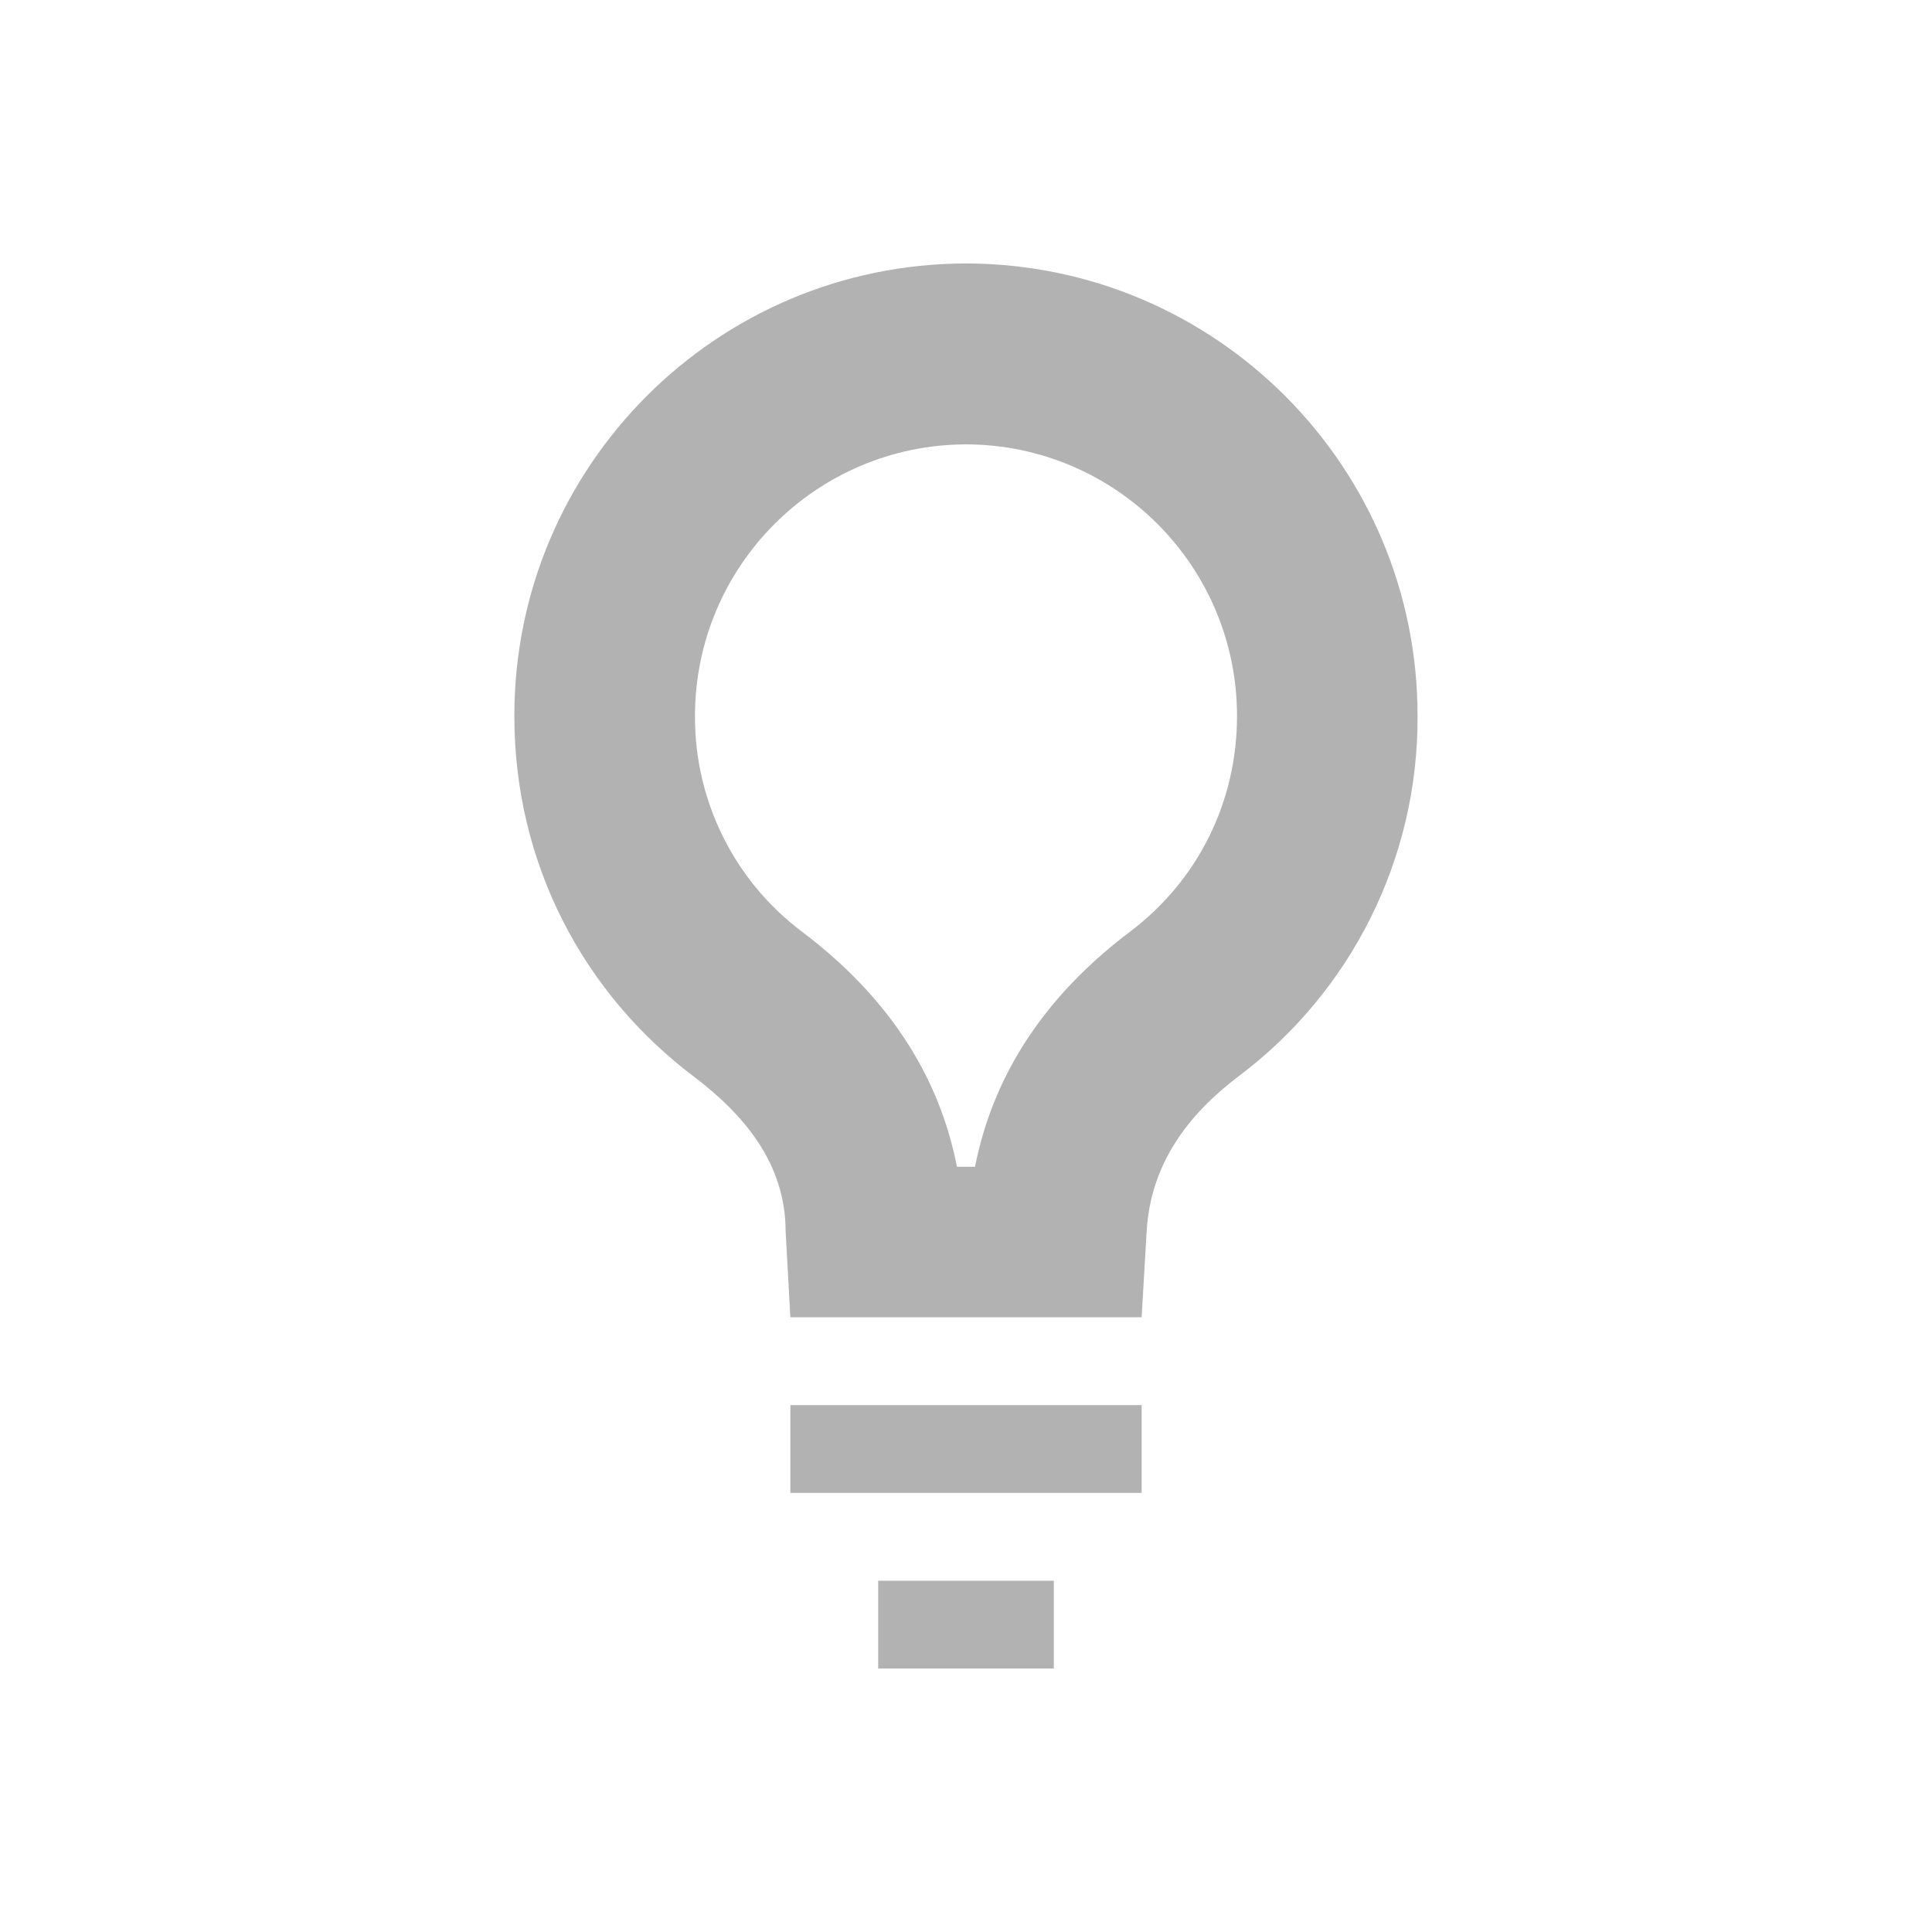
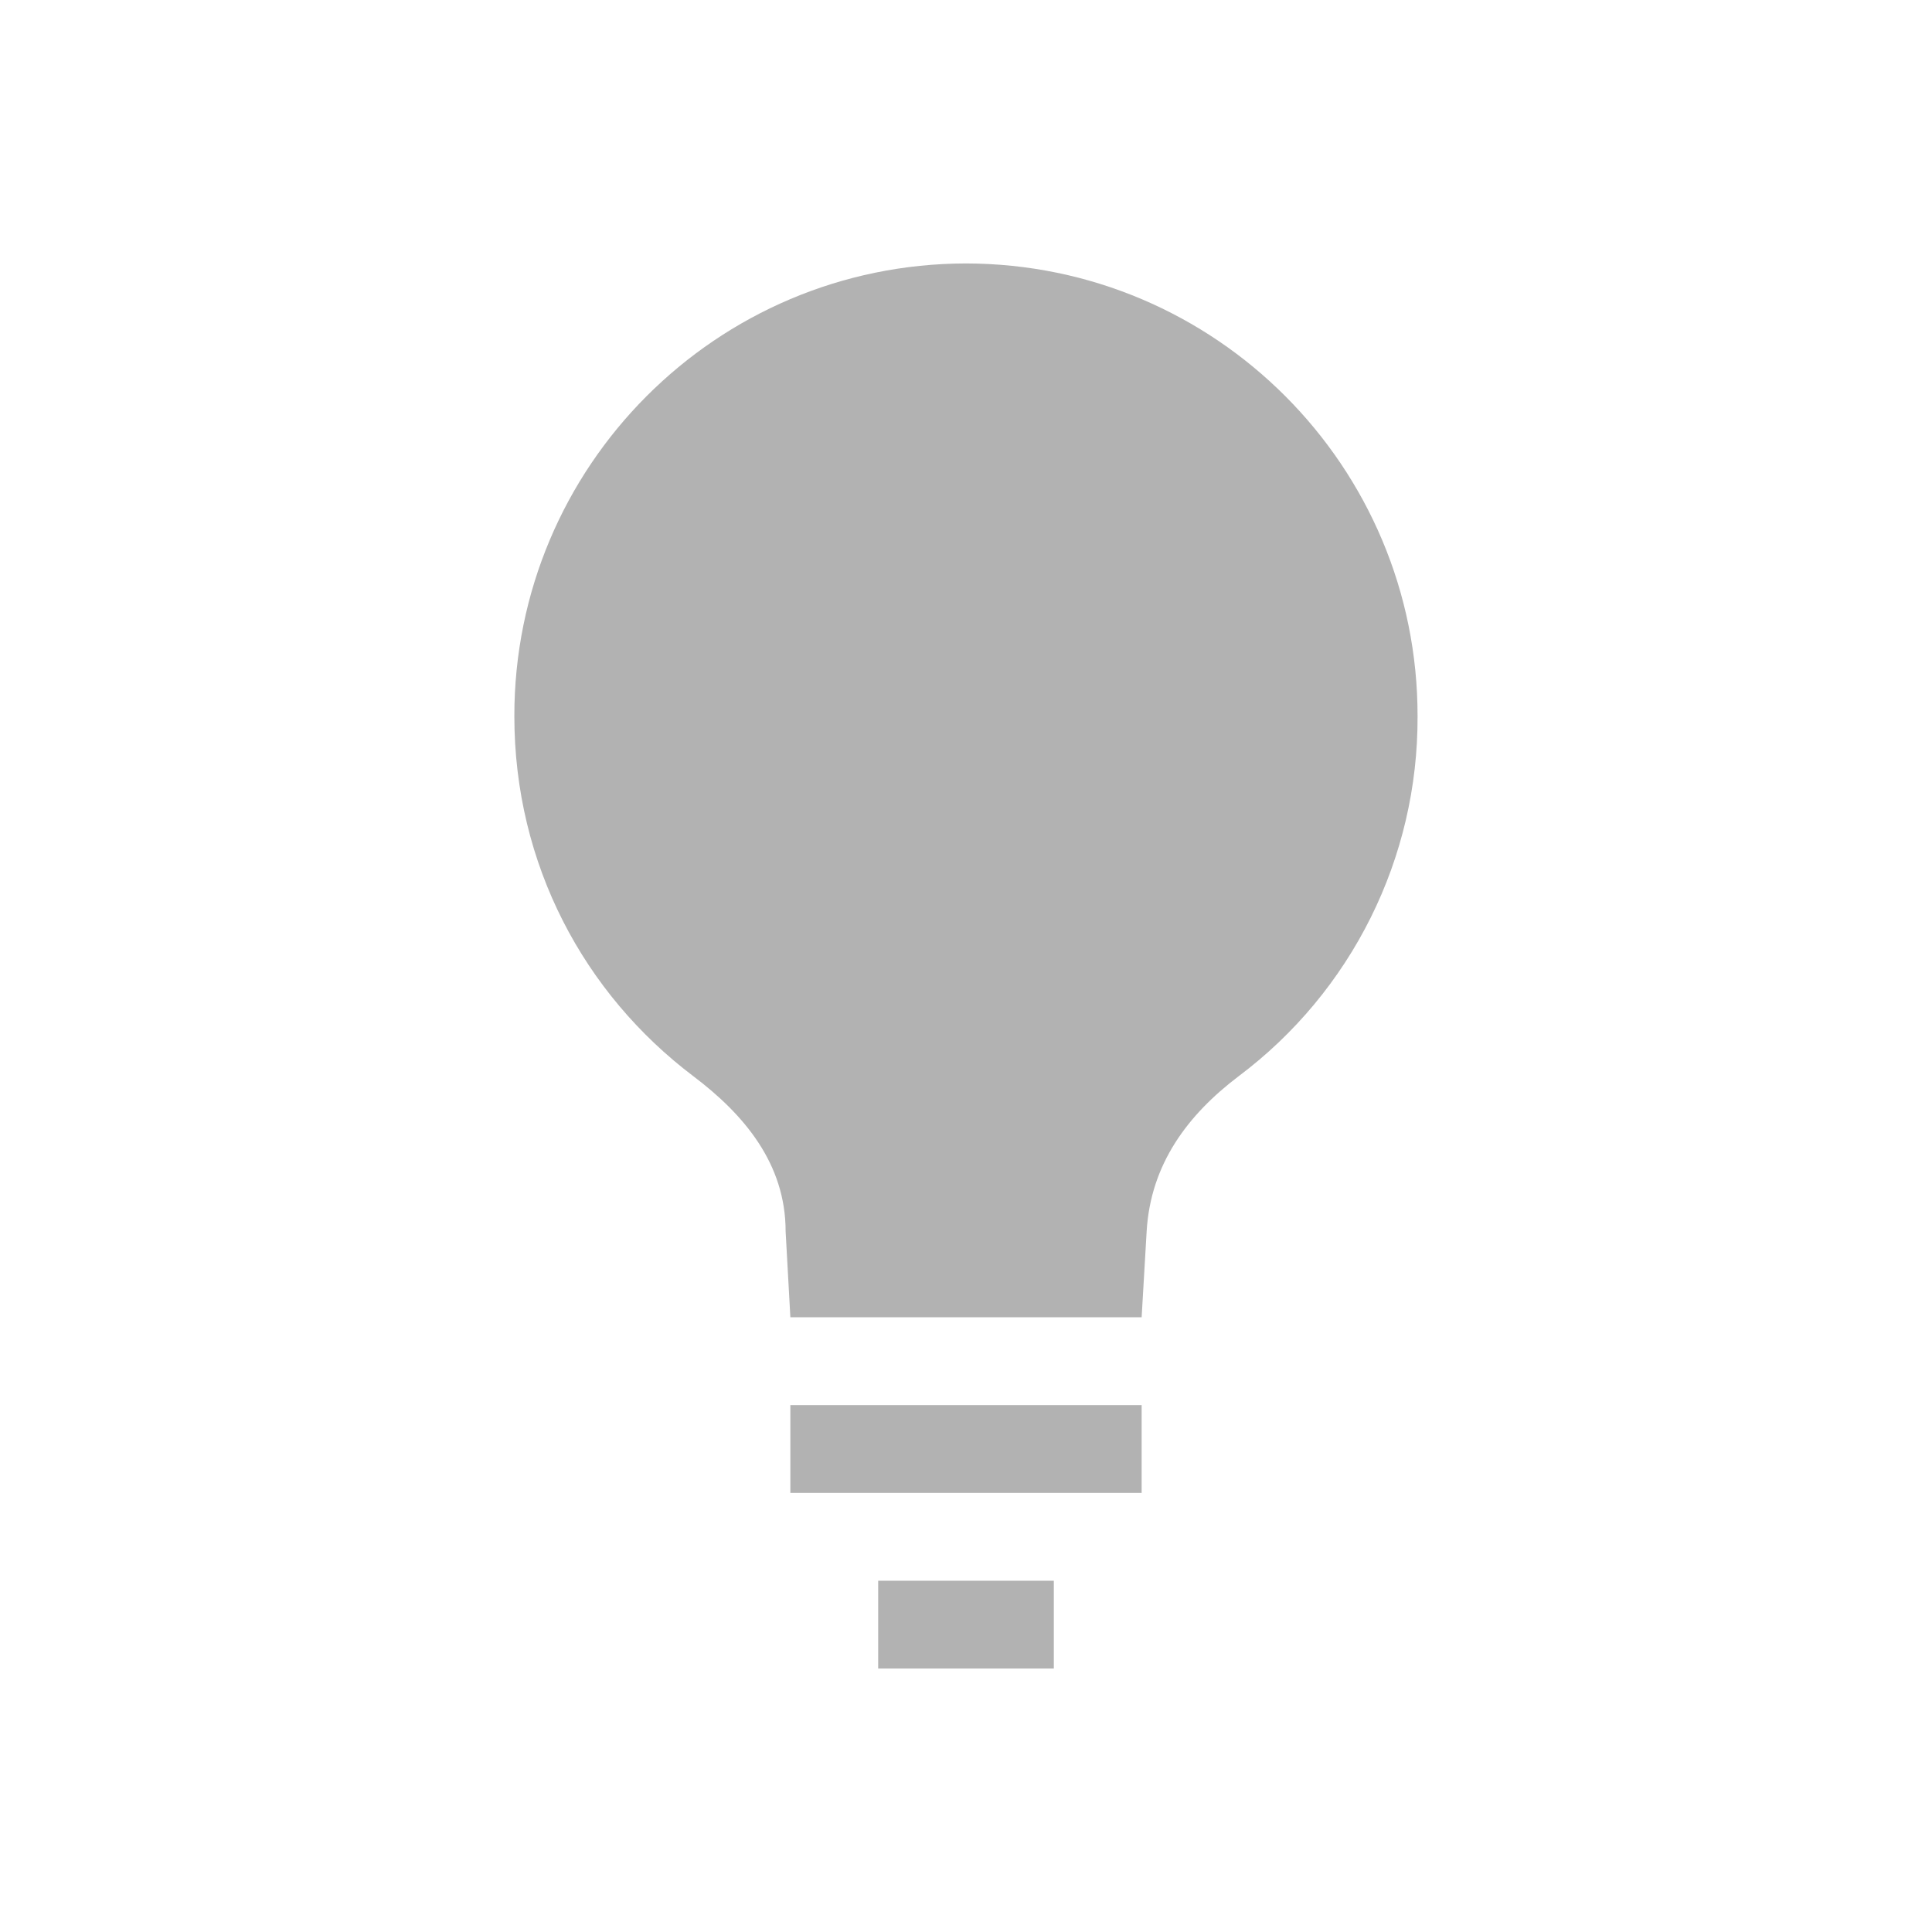
- <svg xmlns="http://www.w3.org/2000/svg" width="22" height="22" version="1.1">
-   <defs>
-     <style id="current-color-scheme" type="text/css">
-    .ColorScheme-Text { color:#222222; } .ColorScheme-Highlight { color:#4285f4; }
-   </style>
+ <svg xmlns="http://www.w3.org/2000/svg" id="svg7" version="1.1" viewBox="0 0 22 22">
+   <defs id="defs3">
+     <style id="current-color-scheme" type="text/css">.ColorScheme-Text { color:#222222; } .ColorScheme-Highlight { color:#4285f4; }</style>
  </defs>
-   <path d="m11 3a5.15 5.15 0 0 0-5.143 5.156c0 1.688 0.795 3.161 2.041 4.101 0.574 0.434 1.048 0.993 1.048 1.765l0.054 0.978h4l0.057-0.978c0.045-0.77 0.472-1.33 1.045-1.765a5.095 5.095 0 0 0 2.04-4.101 5.15 5.15 0 0 0-5.142-5.156zm0 2.06a3.093 3.093 0 0 1 3.086 3.096c0 0.974-0.444 1.871-1.222 2.456-1.16 0.877-1.6 1.858-1.761 2.674h-0.206c-0.16-0.816-0.6-1.797-1.761-2.674a3.052 3.052 0 0 1-1.222-2.456 3.094 3.094 0 0 1 3.086-3.096zm-2 10.94v1h4v-1zm1 2v1h2v-1z" class="ColorScheme-Text" fill="currentColor" opacity=".35" />
+   <path id="path5" class="ColorScheme-Text" d="m11 3c-2.844 0.004-5.146 2.312-5.143 5.156 0 1.688 0.795 3.161 2.041 4.101 0.574 0.434 1.048 0.993 1.048 1.765l0.054 0.978h4l0.057-0.978c0.045-0.77 0.472-1.33 1.045-1.765 1.291-0.967 2.047-2.488 2.04-4.101 0.003-2.843-2.299-5.152-5.142-5.156zm-2 13v1h4v-1zm1 2v1h2v-1z" fill="currentColor" opacity=".35" />
</svg>
